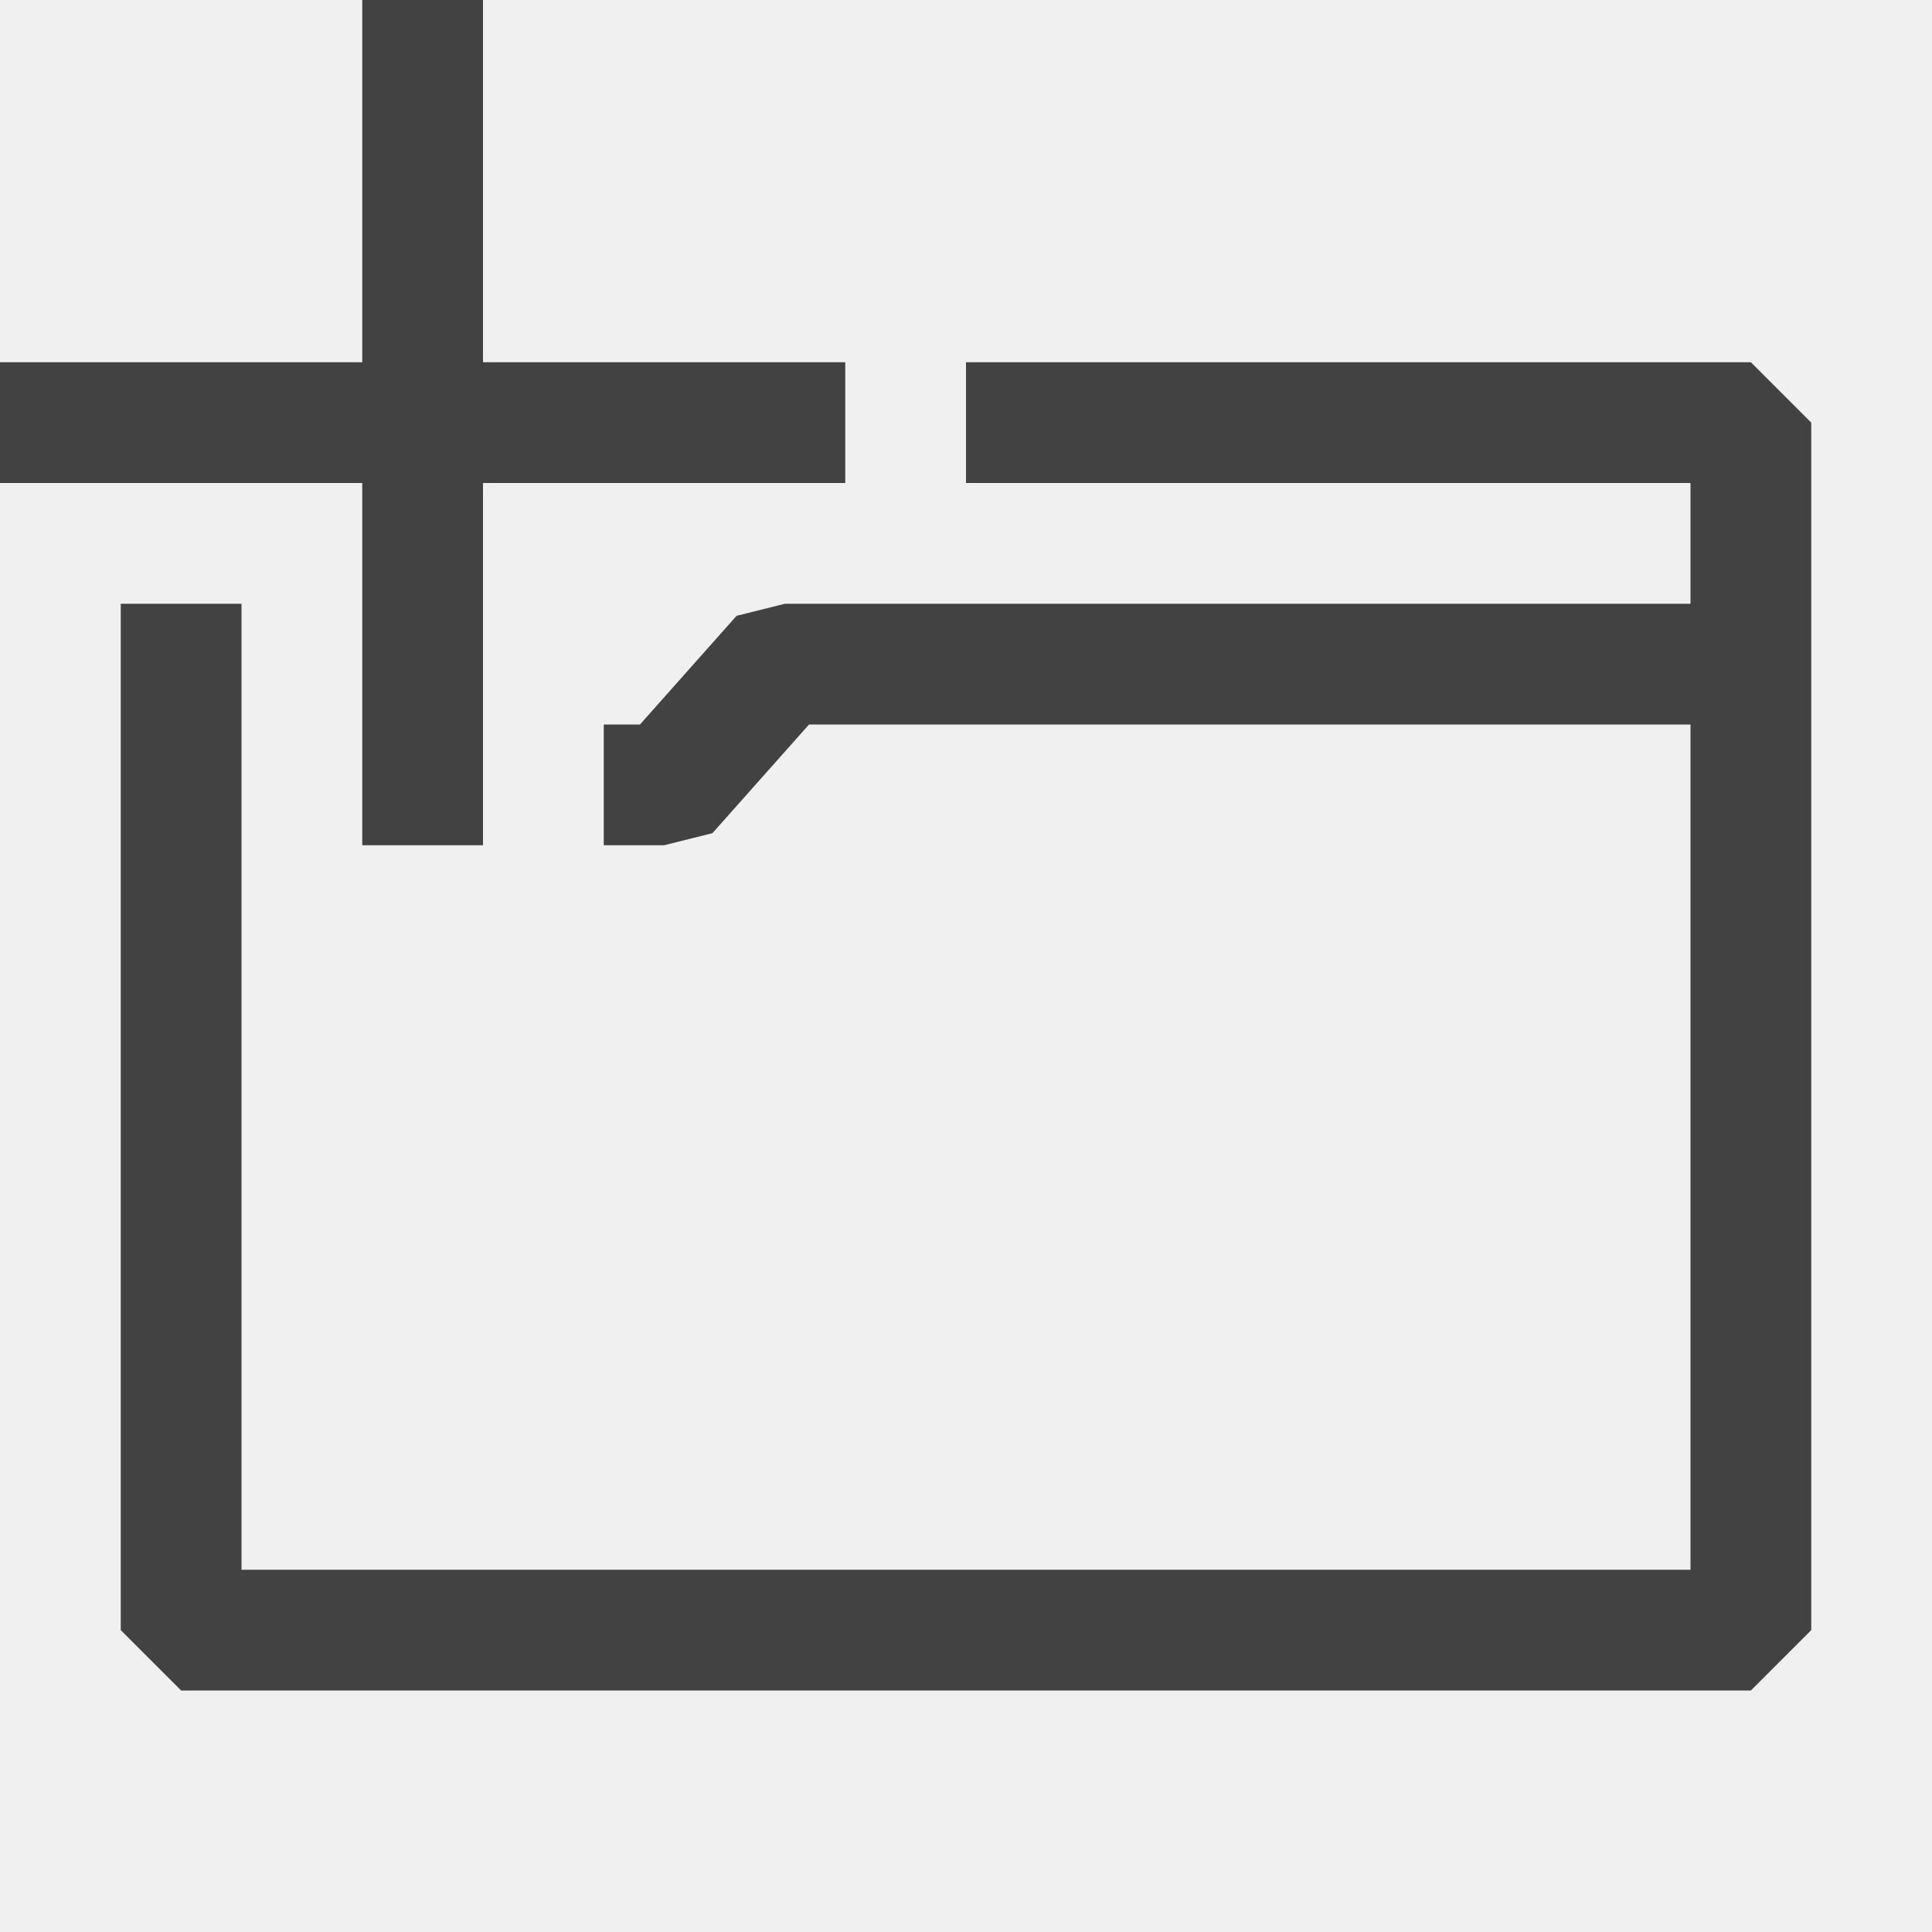
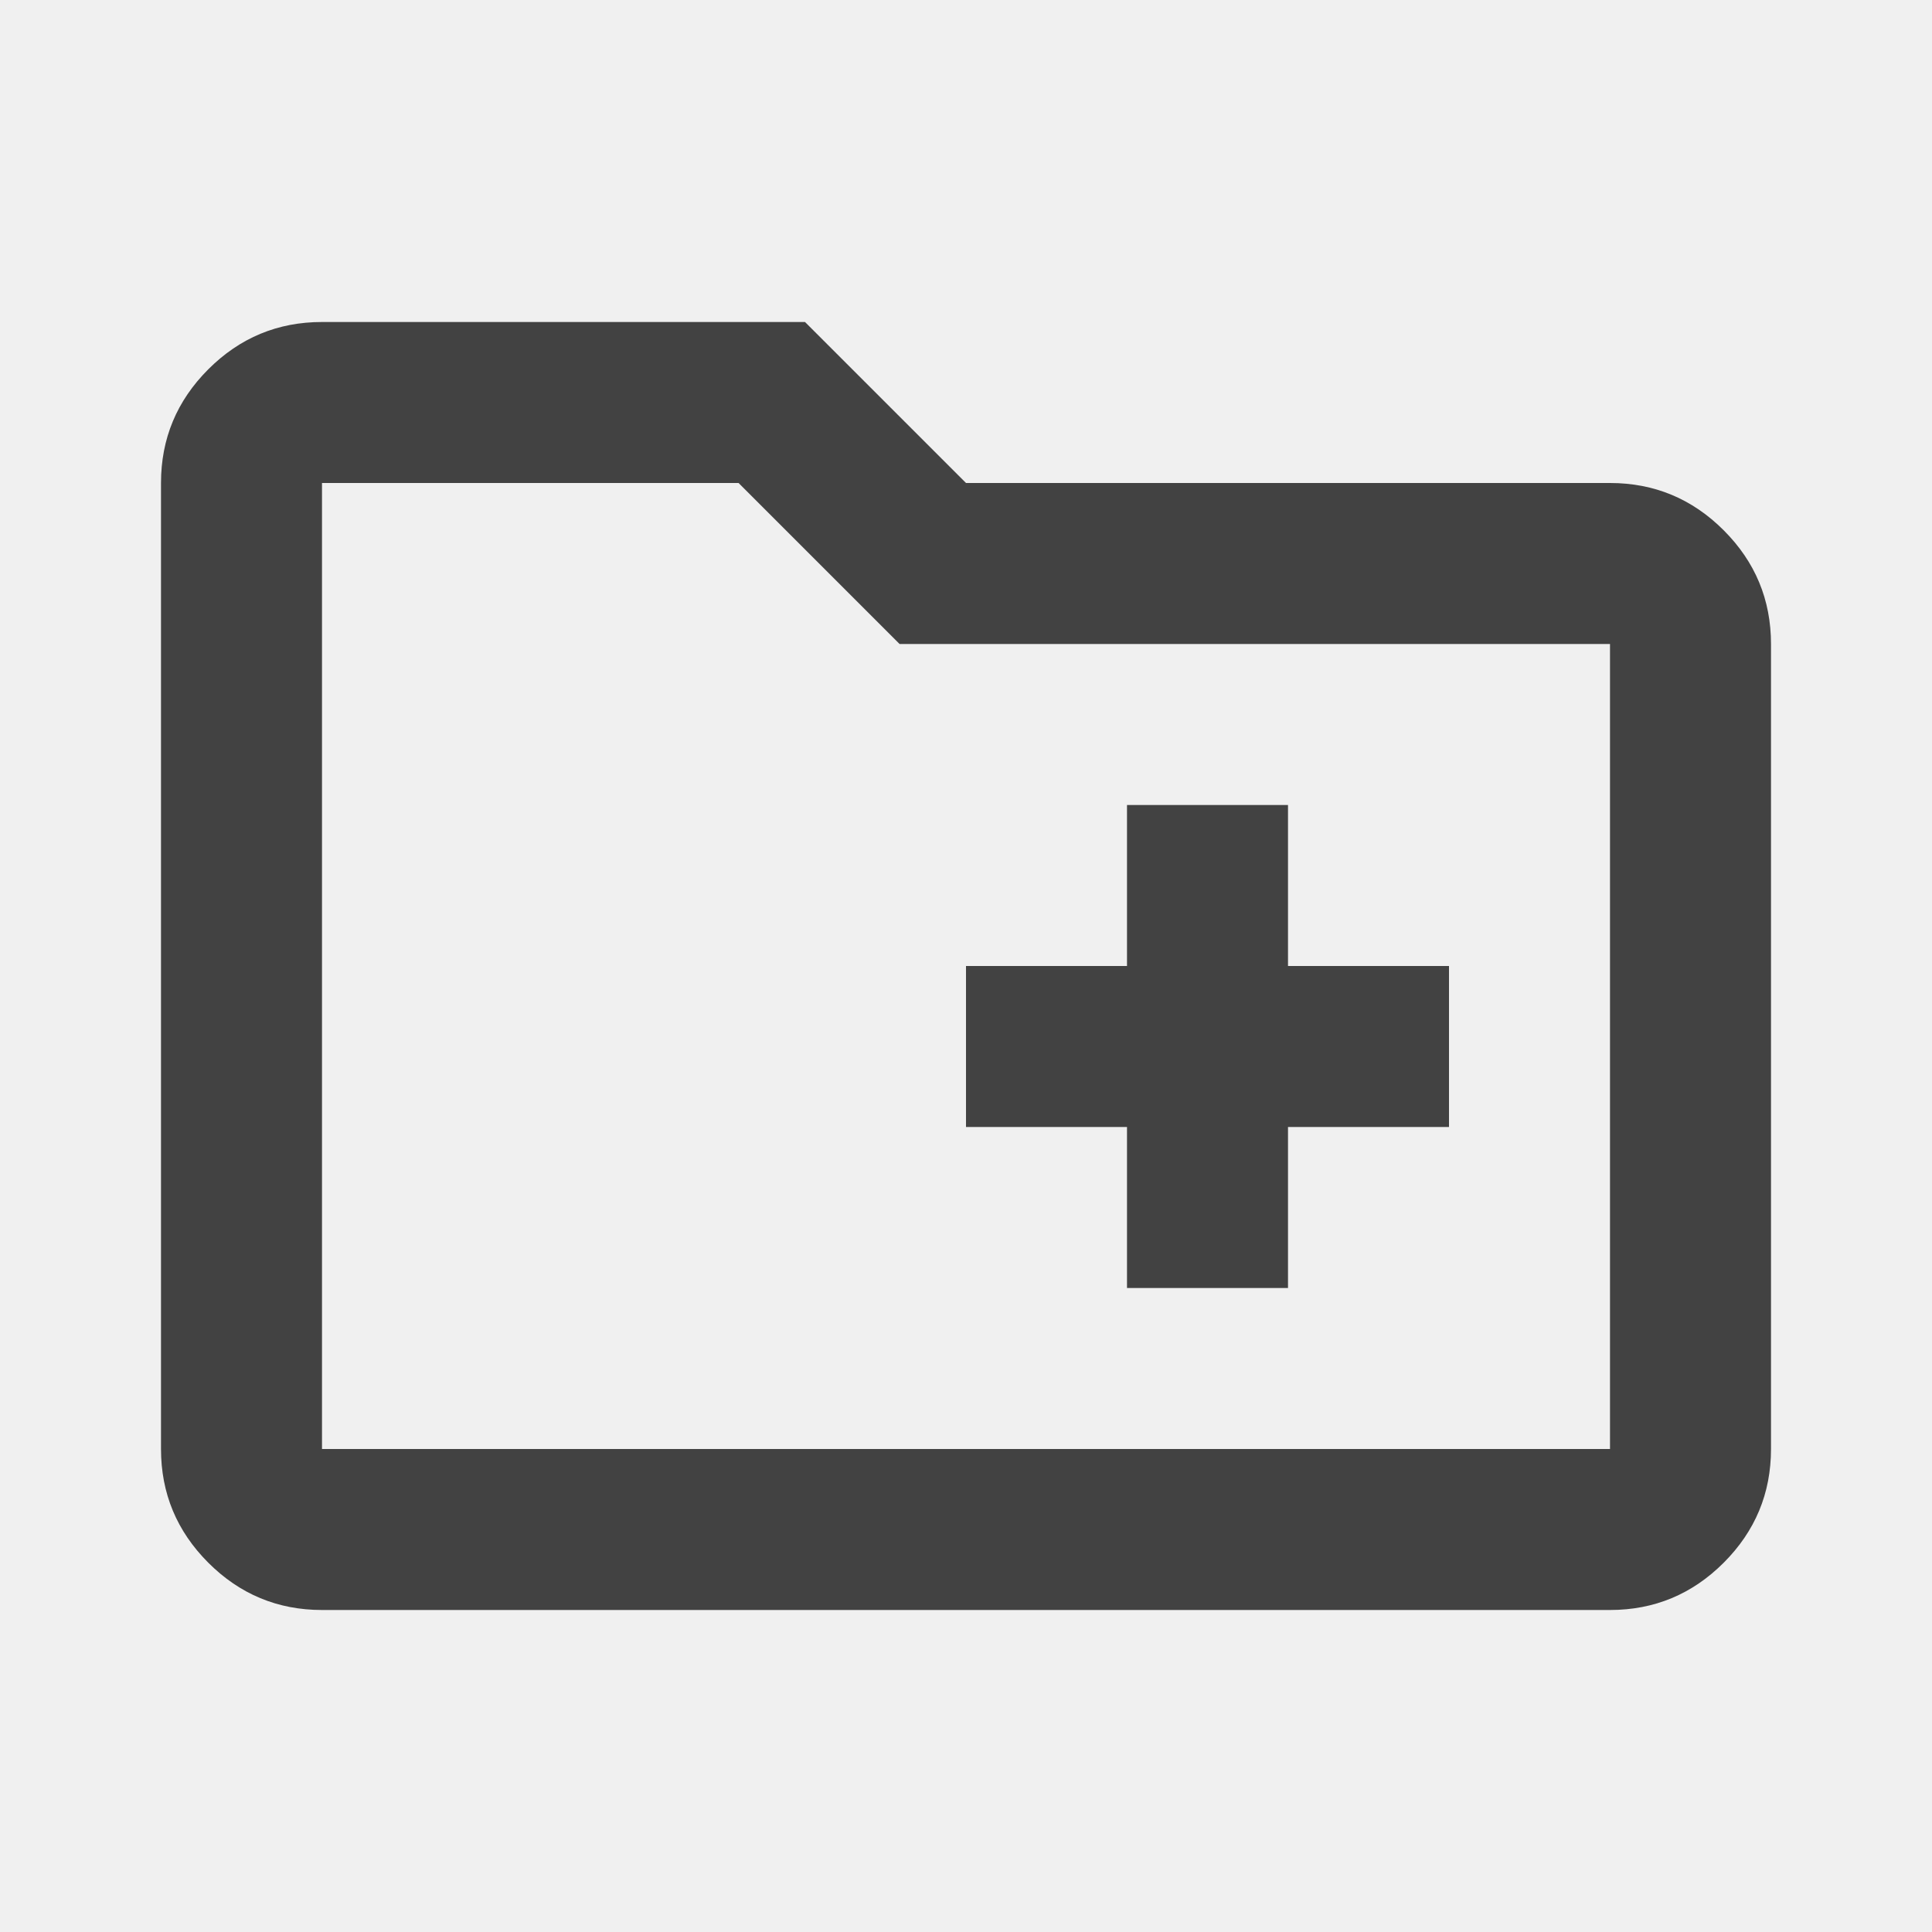
- <svg xmlns="http://www.w3.org/2000/svg" width="16" height="16" viewBox="0 0 16 16" fill="none">
-   <g clip-path="url(#clip0)">
-     <path fill-rule="evenodd" clip-rule="evenodd" d="M7 3H4V0H3V3H0V4H3V7H4V4H7V3ZM5.5 7H5V6H5.3L6.1 5.1L6.5 5H14V4H8V3H14.5L15 3.5V13.5L14.5 14H1.5L1 13.5V6.5V6V5H2V6V6.5V13H14V7V6H6.7L5.9 6.9L5.5 7Z" fill="#424242" />
-   </g>
-   <defs>
-     <clipPath id="clip0">
-       <rect width="16" height="16" fill="white" transform="translate(0.000244141)" />
-     </clipPath>
-   </defs>
+ <svg xmlns="http://www.w3.org/2000/svg" height="24px" viewBox="0 -960 960 960" width="24px" fill="#424242">
+   <path d="M560-320h80v-80h80v-80h-80v-80h-80v80h-80v80h80v80ZM160-160q-33 0-56.5-23.5T80-240v-480q0-33 23.5-56.5T160-800h240l80 80h320q33 0 56.5 23.5T880-640v400q0 33-23.5 56.5T800-160H160Zm0-80h640v-400H447l-80-80H160v480Zm0 0v-480 480Z" />
</svg>
